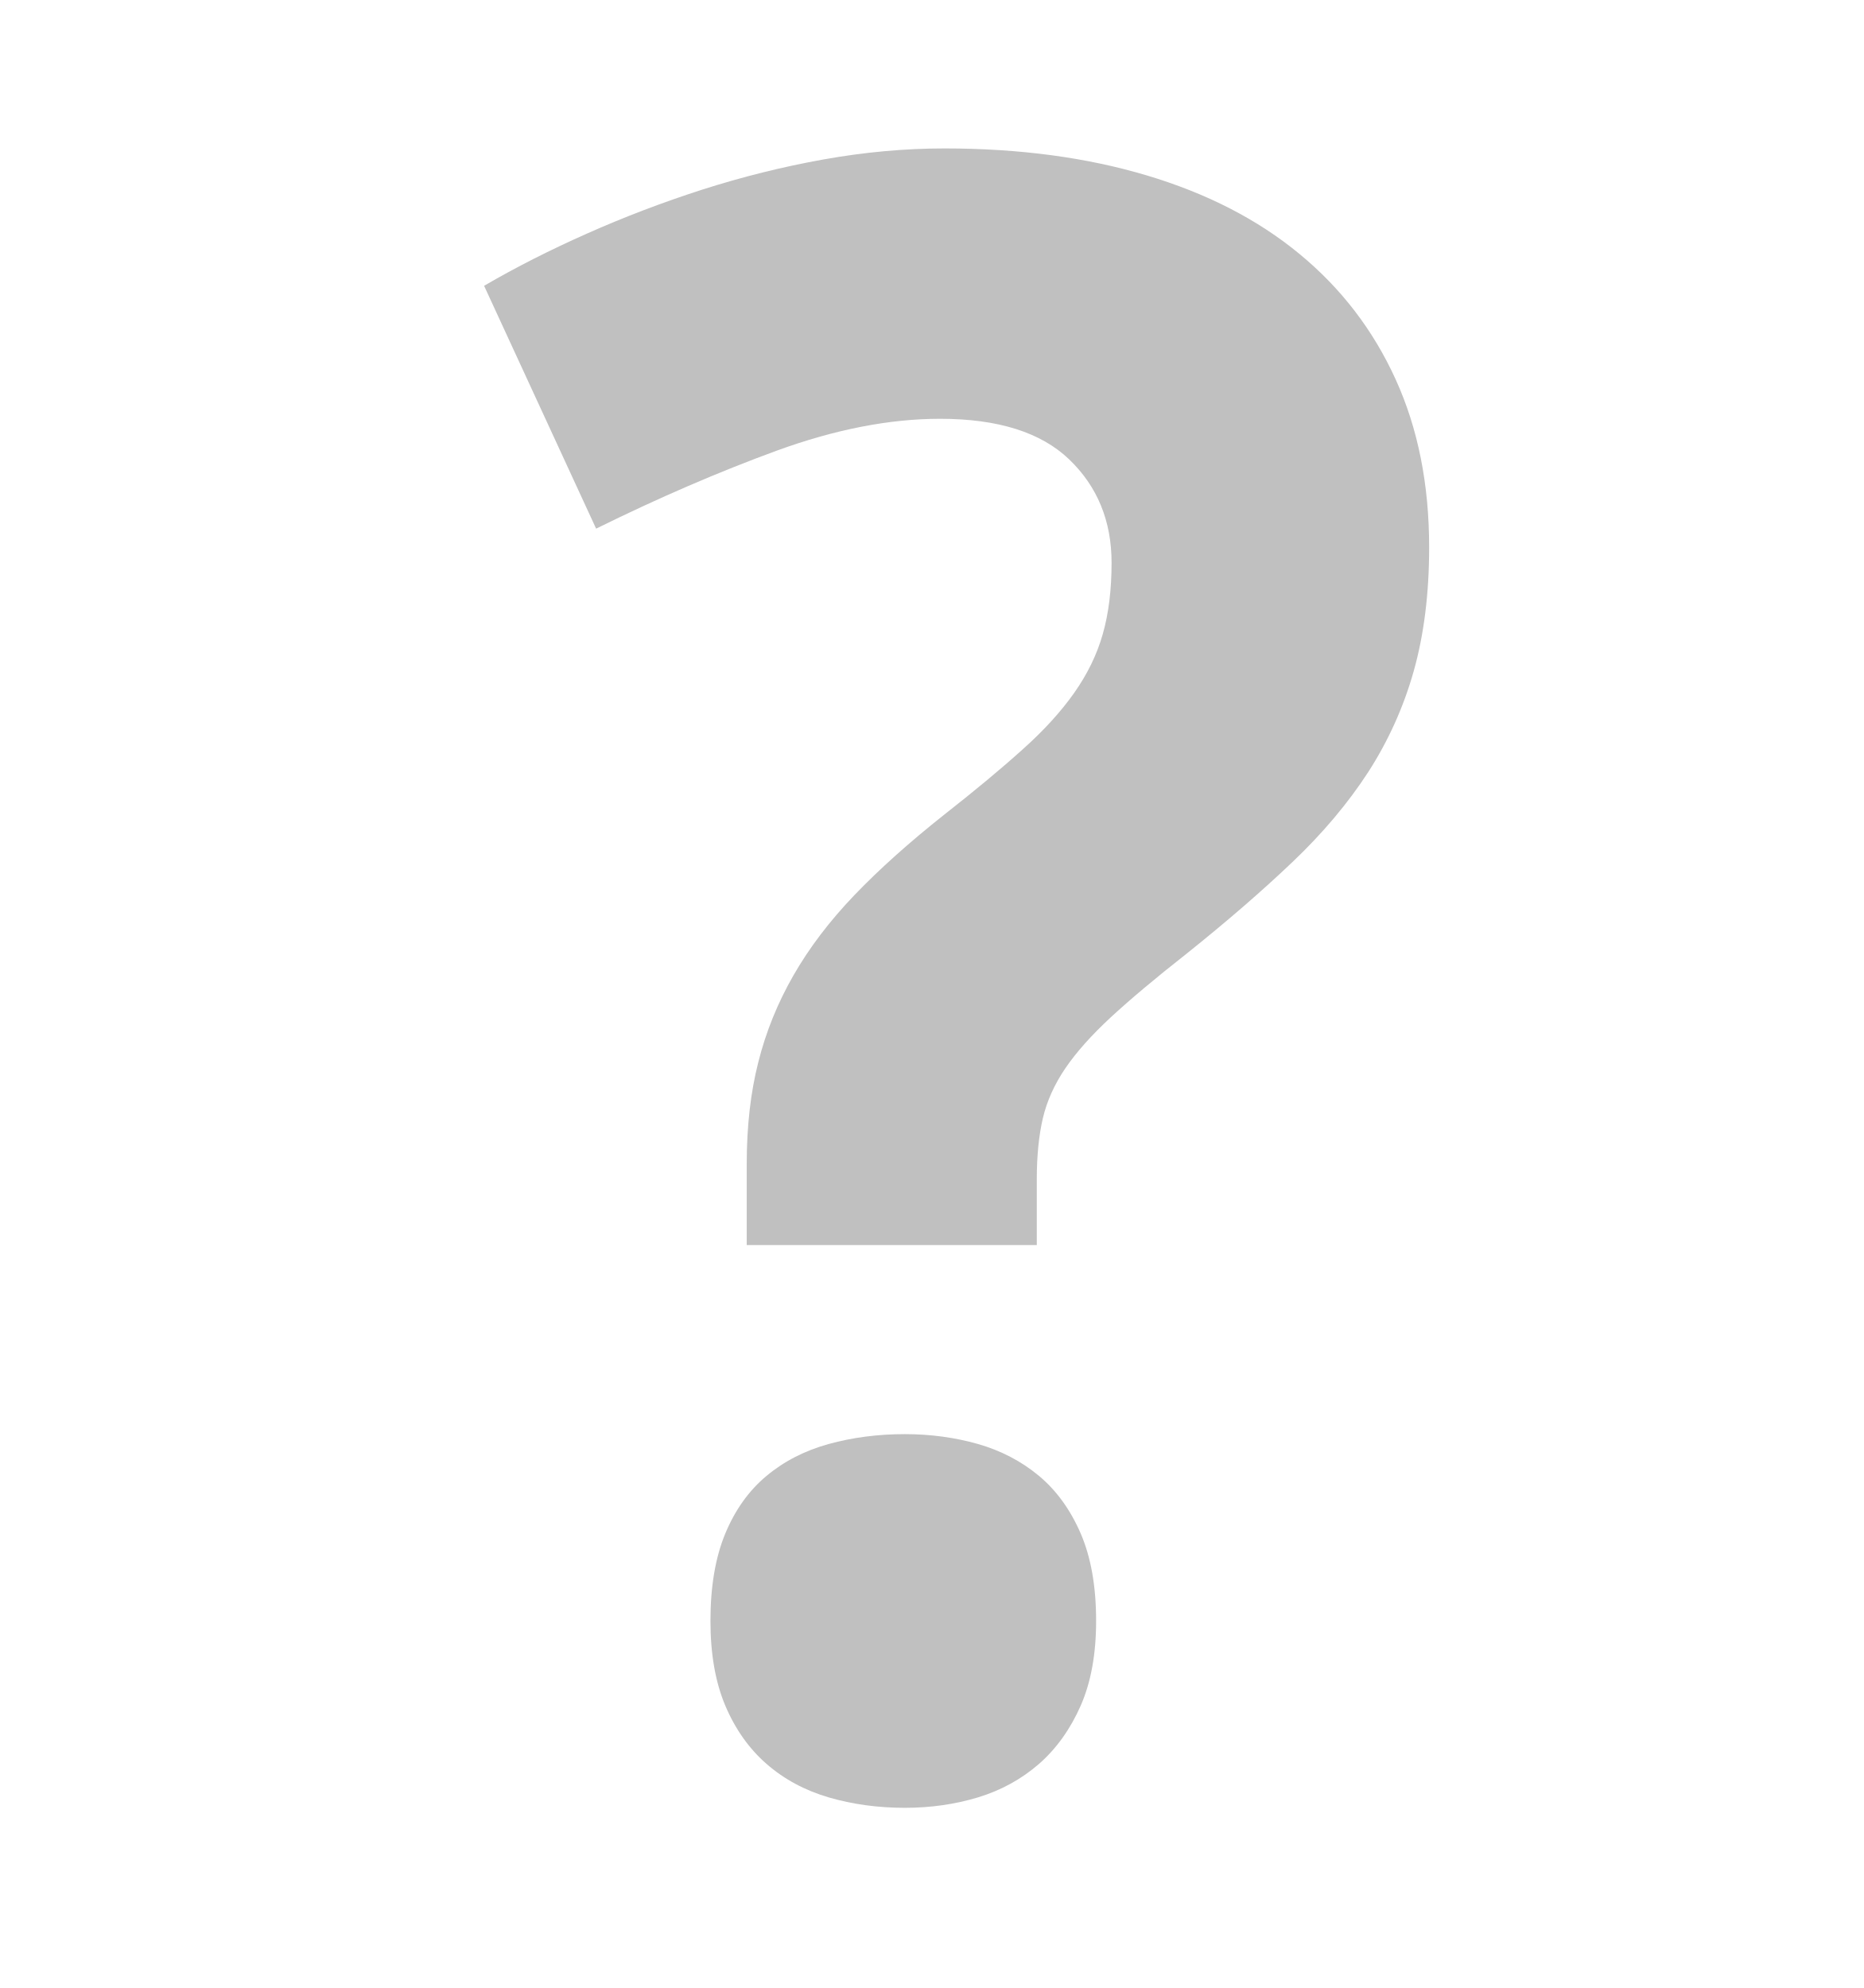
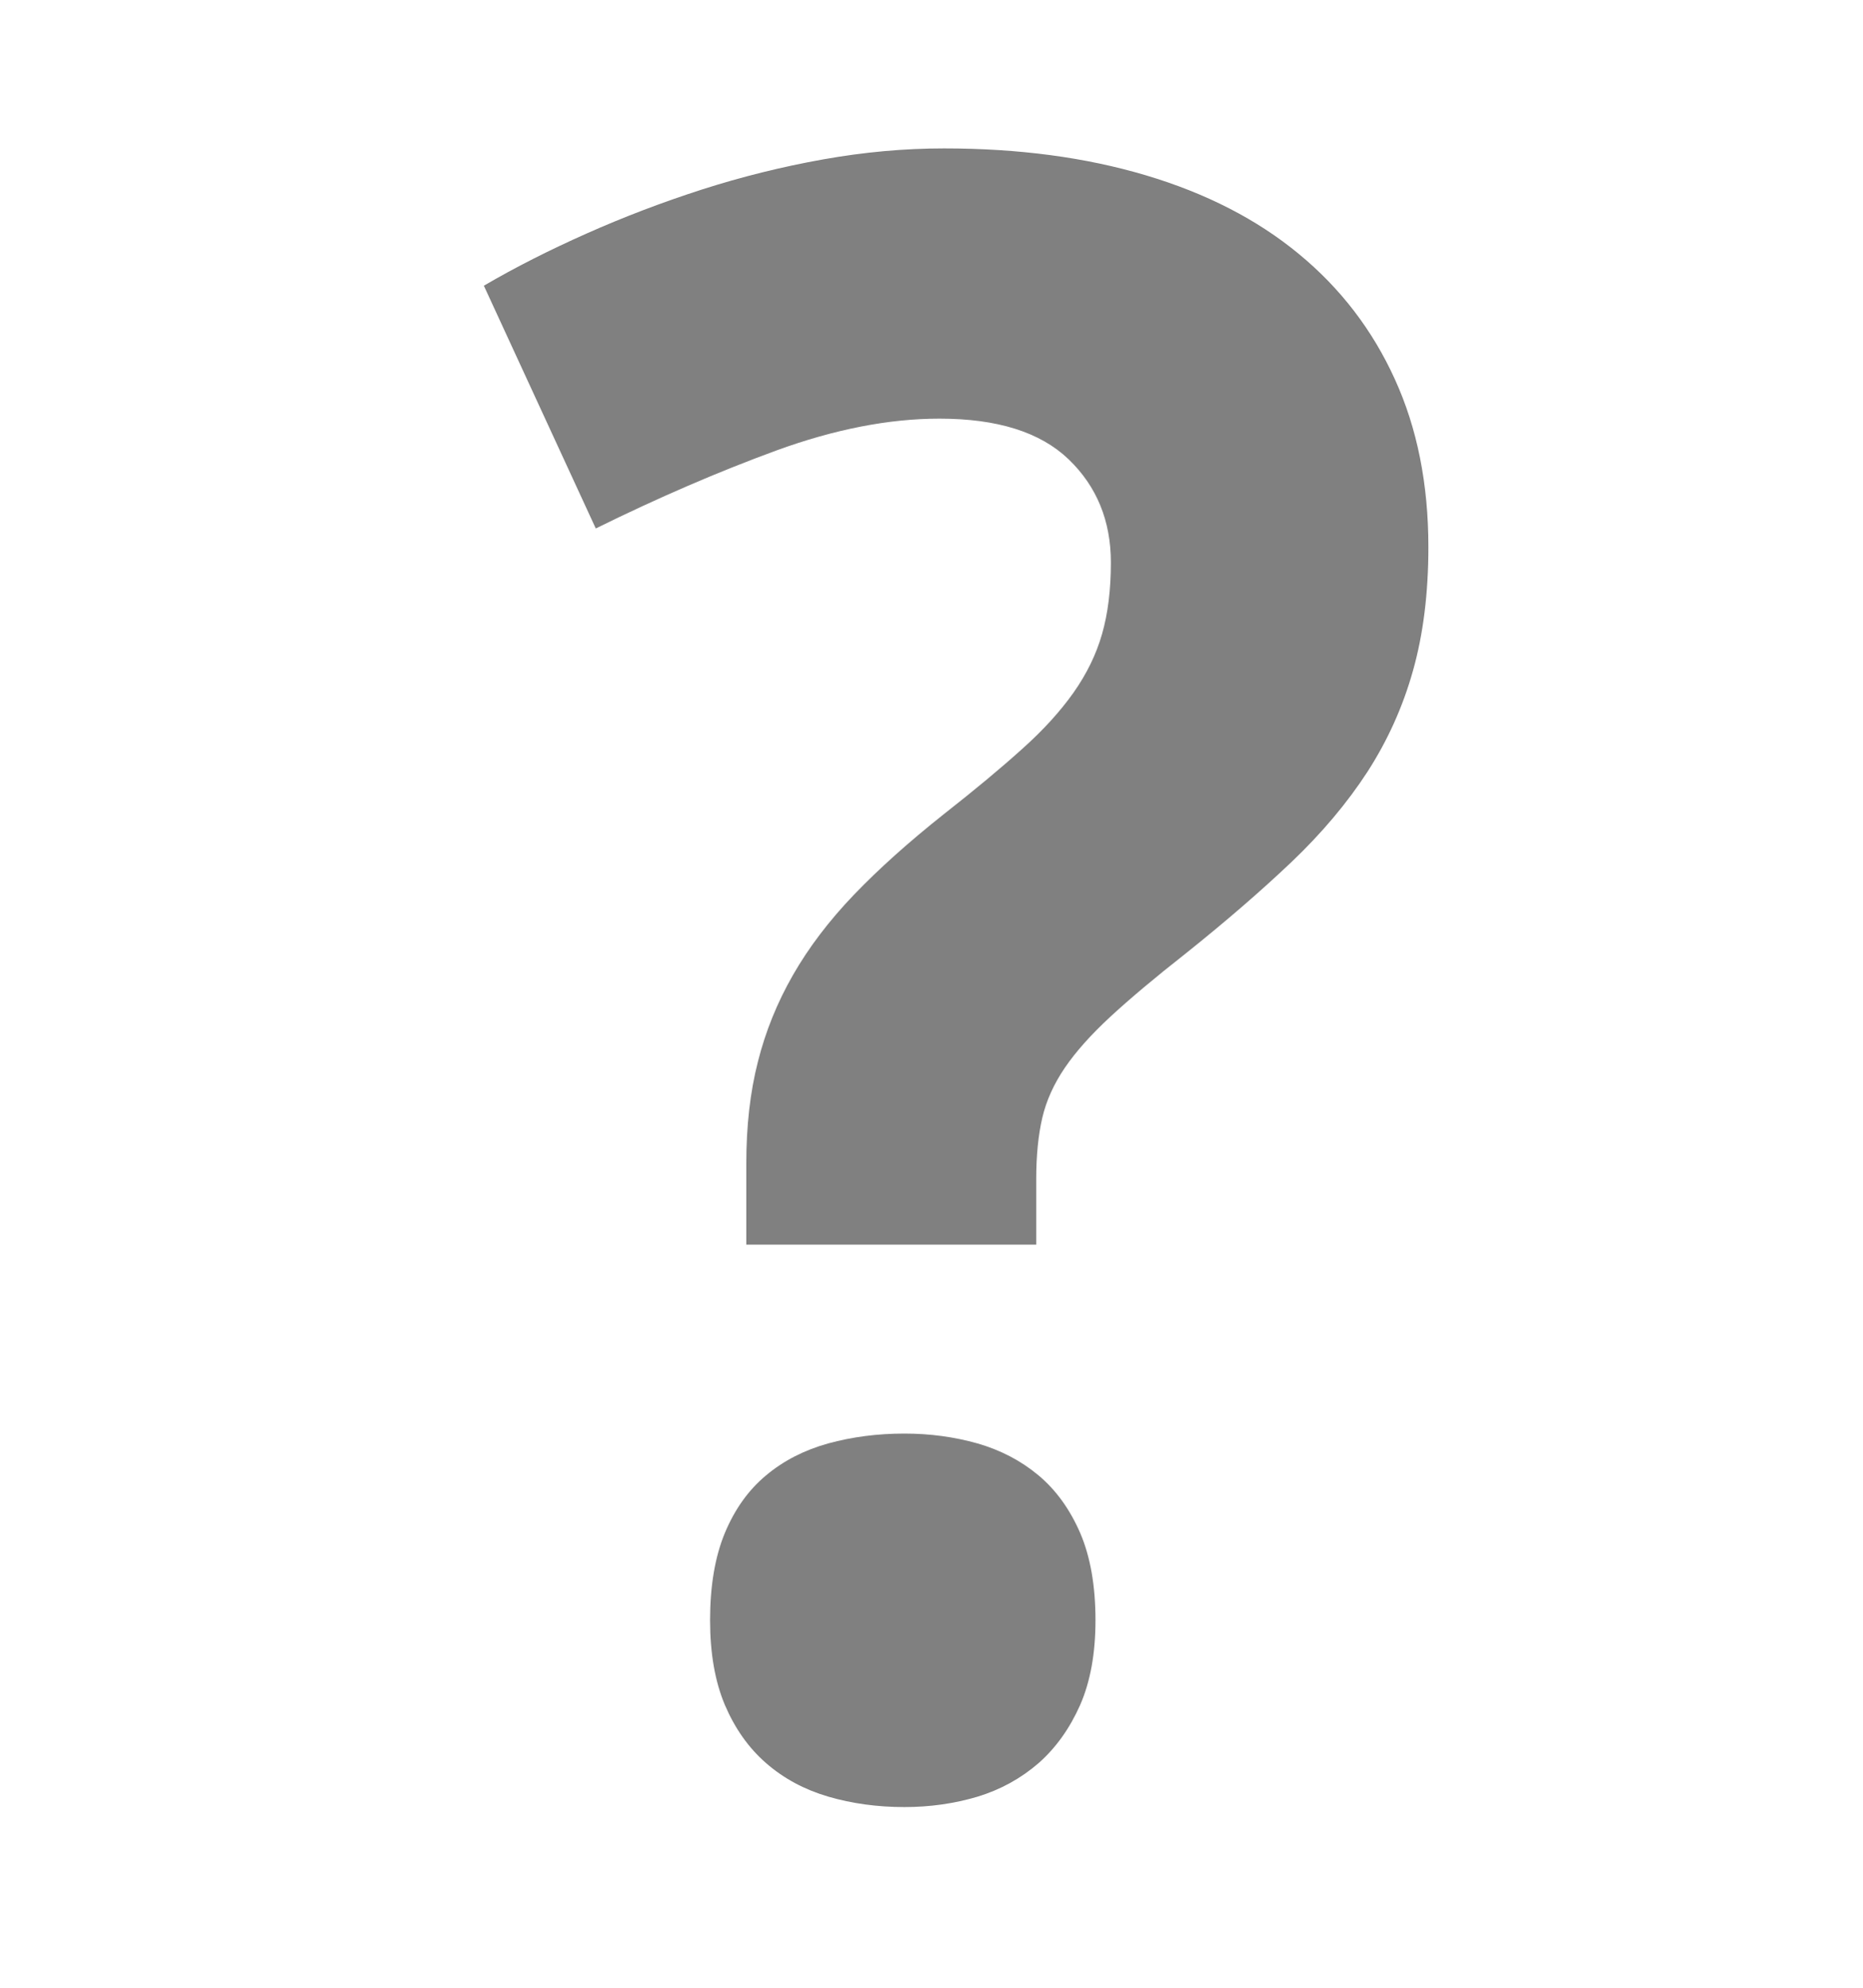
- <svg xmlns="http://www.w3.org/2000/svg" xmlns:ns1="http://www.openswatchbook.org/uri/2009/osb" height="1000" width="937.5" id="svg2" version="1.1">
+ <svg xmlns="http://www.w3.org/2000/svg" xmlns:ns1="http://www.openswatchbook.org/uri/2009/osb" height="1066.667" width="1000" id="svg2" version="1.1">
  <defs id="defs8">
    <linearGradient id="linearGradient19282" ns1:paint="solid" gradientTransform="matrix(0,0,0,0,-110542770,-6317143.7)">
      <stop style="stop-color:#666666;stop-opacity:1;" offset="0" id="stop19284" />
    </linearGradient>
    <clipPath id="clipPath980">
-       <path d="m 5.389,28.193 21.808,0 0,-24.329 -21.808,0 0,24.329 z" id="path982" />
+       <path d="M 5.389,28.193 H 27.197 V 3.864 H 5.389 Z" id="path982" />
    </clipPath>
    <clipPath id="clipPath46">
-       <path d="M 0,32 32,32 32,0 0,0 0,32 Z" id="path48" />
+       <path d="M 0,32 H 32 V 0 H 0 Z" id="path48" />
    </clipPath>
    <clipPath id="clipPath980-5">
-       <path d="m 5.389,28.193 21.808,0 0,-24.329 -21.808,0 0,24.329 z" id="path982-0" />
+       <path d="M 5.389,28.193 H 27.197 V 3.864 H 5.389 Z" id="path982-0" />
    </clipPath>
    <clipPath id="clipPath46-9">
-       <path d="M 0,32 32,32 32,0 0,0 0,32 Z" id="path48-0" />
+       <path d="M 0,32 H 32 V 0 H 0 Z" id="path48-0" />
    </clipPath>
    <clipPath id="clipPath46-8">
-       <path id="path48-9" d="M 0,32 32,32 32,0 0,0 0,32 z" />
+       <path id="path48-9" d="M 0,32 H 32 V 0 H 0 Z" />
    </clipPath>
    <clipPath id="clipPath980-6">
-       <path id="path982-8" d="m 5.389,28.193 21.808,0 0,-24.329 -21.808,0 0,24.329 z" />
+       <path id="path982-8" d="M 5.389,28.193 H 27.197 V 3.864 H 5.389 Z" />
    </clipPath>
    <clipPath id="clipPath9180" clipPathUnits="userSpaceOnUse">
-       <path transform="matrix(1.39939,0,0,1.190722,3.486295,1.057512)" d="m 87.962,52.106 a 43.981,52.026 0 1 1 -87.962,0 43.981,52.026 0 1 1 87.962,0 z" id="path9182" style="fill:#a9a9a9;fill-opacity:1;fill-rule:evenodd;stroke:none" />
+       <ellipse transform="matrix(1.39939,0,0,1.190722,3.486295,1.057512)" id="path9182" style="fill:#a9a9a9;fill-opacity:1;fill-rule:evenodd;stroke:none" cx="43.981" cy="52.106" rx="43.981" ry="52.026" />
    </clipPath>
    <clipPath id="clipPath9184" clipPathUnits="userSpaceOnUse">
-       <path transform="matrix(0.1815424,0,0,0.1544719,788.0137,700.6396)" d="m 87.962,52.106 a 43.981,52.026 0 1 1 -87.962,0 43.981,52.026 0 1 1 87.962,0 z" id="path9186" style="fill:#a9a9a9;fill-opacity:1;fill-rule:evenodd;stroke:none" />
+       <ellipse transform="matrix(0.1815424,0,0,0.1544719,788.0137,700.6396)" id="path9186" style="fill:#a9a9a9;fill-opacity:1;fill-rule:evenodd;stroke:none" cx="43.981" cy="52.106" rx="43.981" ry="52.026" />
    </clipPath>
    <clipPath id="clipPath46-7">
-       <path d="M 0,32 32,32 32,0 0,0 0,32 z" id="path48-8" />
+       <path d="M 0,32 H 32 V 0 H 0 Z" id="path48-8" />
    </clipPath>
    <clipPath id="clipPath980-58">
-       <path d="m 5.389,28.193 21.808,0 0,-24.329 -21.808,0 0,24.329 z" id="path982-7" />
+       <path d="M 5.389,28.193 H 27.197 V 3.864 H 5.389 Z" id="path982-7" />
    </clipPath>
    <clipPath id="clipPath980-9">
-       <path id="path982-06" d="m 5.389,28.193 21.808,0 0,-24.329 -21.808,0 0,24.329 z" />
+       <path id="path982-06" d="M 5.389,28.193 H 27.197 V 3.864 H 5.389 Z" />
    </clipPath>
    <clipPath id="clipPath46-8-5">
-       <path id="path48-6" d="M 0,32 32,32 32,0 0,0 0,32 z" />
+       <path id="path48-6" d="M 0,32 H 32 V 0 H 0 Z" />
    </clipPath>
    <clipPath id="clipPath980-5-2">
-       <path id="path982-0-8" d="m 5.389,28.193 21.808,0 0,-24.329 -21.808,0 0,24.329 z" />
+       <path id="path982-0-8" d="M 5.389,28.193 H 27.197 V 3.864 H 5.389 Z" />
    </clipPath>
    <clipPath id="clipPath46-9-5">
-       <path id="path48-0-7" d="M 0,32 32,32 32,0 0,0 0,32 z" />
+       <path id="path48-0-7" d="M 0,32 H 32 V 0 H 0 Z" />
    </clipPath>
    <clipPath id="clipPath46-99">
-       <path id="path48-96" d="M 0,32 32,32 32,0 0,0 0,32 z" />
+       <path id="path48-96" d="M 0,32 H 32 V 0 H 0 Z" />
    </clipPath>
    <clipPath id="clipPath980-0">
-       <path id="path982-6" d="m 5.389,28.193 21.808,0 0,-24.329 -21.808,0 0,24.329 z" />
+       <path id="path982-6" d="M 5.389,28.193 H 27.197 V 3.864 H 5.389 Z" />
    </clipPath>
    <clipPath id="clipPath46-3">
-       <path id="path48-05" d="M 0,32 32,32 32,0 0,0 0,32 z" />
+       <path id="path48-05" d="M 0,32 H 32 V 0 H 0 Z" />
    </clipPath>
    <clipPath id="clipPath980-4">
-       <path id="path982-1" d="m 5.389,28.193 21.808,0 0,-24.329 -21.808,0 0,24.329 z" />
+       <path id="path982-1" d="M 5.389,28.193 H 27.197 V 3.864 H 5.389 Z" />
    </clipPath>
    <clipPath id="clipPath980-1">
-       <path d="m 5.389,28.193 21.808,0 0,-24.329 -21.808,0 0,24.329 z" id="path982-9" />
+       <path d="M 5.389,28.193 H 27.197 V 3.864 H 5.389 Z" id="path982-9" />
    </clipPath>
    <clipPath id="clipPath46-96">
-       <path d="M 0,32 32,32 32,0 0,0 0,32 Z" id="path48-7" />
+       <path d="M 0,32 H 32 V 0 H 0 Z" id="path48-7" />
    </clipPath>
    <clipPath id="clipPath980-5-9">
-       <path d="m 5.389,28.193 21.808,0 0,-24.329 -21.808,0 0,24.329 z" id="path982-0-0" />
+       <path d="M 5.389,28.193 H 27.197 V 3.864 H 5.389 Z" id="path982-0-0" />
    </clipPath>
    <clipPath id="clipPath46-9-59">
-       <path d="M 0,32 32,32 32,0 0,0 0,32 Z" id="path48-0-76" />
+       <path d="M 0,32 H 32 V 0 H 0 Z" id="path48-0-76" />
    </clipPath>
    <clipPath id="clipPath9180-8" clipPathUnits="userSpaceOnUse">
-       <path transform="matrix(1.39939,0,0,1.190722,3.486295,1.057512)" d="m 87.962,52.106 a 43.981,52.026 0 1 1 -87.962,0 43.981,52.026 0 1 1 87.962,0 z" id="path9182-1" style="fill:#a9a9a9;fill-opacity:1;fill-rule:evenodd;stroke:none" />
+       <ellipse transform="matrix(1.39939,0,0,1.190722,3.486295,1.057512)" id="path9182-1" style="fill:#a9a9a9;fill-opacity:1;fill-rule:evenodd;stroke:none" cx="43.981" cy="52.106" rx="43.981" ry="52.026" />
    </clipPath>
    <clipPath id="clipPath9184-8" clipPathUnits="userSpaceOnUse">
-       <path transform="matrix(0.1815424,0,0,0.1544719,788.0137,700.6396)" d="m 87.962,52.106 a 43.981,52.026 0 1 1 -87.962,0 43.981,52.026 0 1 1 87.962,0 z" id="path9186-9" style="fill:#a9a9a9;fill-opacity:1;fill-rule:evenodd;stroke:none" />
+       <ellipse transform="matrix(0.1815424,0,0,0.1544719,788.0137,700.6396)" id="path9186-9" style="fill:#a9a9a9;fill-opacity:1;fill-rule:evenodd;stroke:none" cx="43.981" cy="52.106" rx="43.981" ry="52.026" />
    </clipPath>
    <clipPath id="clipPath46-2">
-       <path d="M 0,32 32,32 32,0 0,0 0,32 z" id="path48-95" />
+       <path d="M 0,32 H 32 V 0 H 0 Z" id="path48-95" />
    </clipPath>
    <clipPath id="clipPath980-46">
-       <path d="m 5.389,28.193 21.808,0 0,-24.329 -21.808,0 0,24.329 z" id="path982-2" />
+       <path d="M 5.389,28.193 H 27.197 V 3.864 H 5.389 Z" id="path982-2" />
    </clipPath>
    <clipPath id="clipPath980-9-1">
-       <path id="path982-06-7" d="m 5.389,28.193 21.808,0 0,-24.329 -21.808,0 0,24.329 z" />
+       <path id="path982-06-7" d="M 5.389,28.193 H 27.197 V 3.864 H 5.389 Z" />
    </clipPath>
    <clipPath id="clipPath46-8-1">
-       <path id="path48-6-8" d="M 0,32 32,32 32,0 0,0 0,32 z" />
+       <path id="path48-6-8" d="M 0,32 H 32 V 0 H 0 Z" />
    </clipPath>
    <clipPath id="clipPath980-5-6">
-       <path id="path982-0-80" d="m 5.389,28.193 21.808,0 0,-24.329 -21.808,0 0,24.329 z" />
+       <path id="path982-0-80" d="M 5.389,28.193 H 27.197 V 3.864 H 5.389 Z" />
    </clipPath>
    <clipPath id="clipPath46-9-7">
-       <path id="path48-0-8" d="M 0,32 32,32 32,0 0,0 0,32 z" />
+       <path id="path48-0-8" d="M 0,32 H 32 V 0 H 0 Z" />
    </clipPath>
    <clipPath id="clipPath46-6">
-       <path id="path48-08" d="M 0,32 32,32 32,0 0,0 0,32 z" />
+       <path id="path48-08" d="M 0,32 H 32 V 0 H 0 Z" />
    </clipPath>
    <clipPath id="clipPath980-8">
-       <path id="path982-70" d="m 5.389,28.193 21.808,0 0,-24.329 -21.808,0 0,24.329 z" />
+       <path id="path982-70" d="M 5.389,28.193 H 27.197 V 3.864 H 5.389 Z" />
    </clipPath>
    <clipPath id="clipPath980-85">
-       <path id="path982-84" d="m 5.389,28.193 21.808,0 0,-24.329 -21.808,0 0,24.329 z" />
+       <path id="path982-84" d="M 5.389,28.193 H 27.197 V 3.864 H 5.389 Z" />
    </clipPath>
    <clipPath id="clipPath46-37">
-       <path id="path48-1" d="M 0,32 32,32 32,0 0,0 0,32 Z" />
+       <path id="path48-1" d="M 0,32 H 32 V 0 H 0 Z" />
    </clipPath>
    <clipPath id="clipPath980-5-3">
-       <path id="path982-0-809" d="m 5.389,28.193 21.808,0 0,-24.329 -21.808,0 0,24.329 z" />
+       <path id="path982-0-809" d="M 5.389,28.193 H 27.197 V 3.864 H 5.389 Z" />
    </clipPath>
    <clipPath id="clipPath46-9-79">
-       <path id="path48-0-9" d="M 0,32 32,32 32,0 0,0 0,32 Z" />
+       <path id="path48-0-9" d="M 0,32 H 32 V 0 H 0 Z" />
    </clipPath>
    <style type="text/css" id="style2988">
    .fil0 {fill:#006C3B}
    .fil1 {fill:#77C06C}
   </style>
    <style type="text/css" id="style2988-7">
    .fil0 {fill:#006C3B}
    .fil1 {fill:#77C06C}
   </style>
  </defs>
  <style type="text/css" id="style8">
      .Border { fill: lightGray; stroke: black; stroke-width: 4; }
      .Label { font-size:24; font-family:Arial; fill:black; }
   </style>
  <style type="text/css" id="style8-7">
      .Border { fill: lightGray; stroke: black; stroke-width: 4; }
      .Label { font-size:24; font-family:Arial; fill:black; }
   </style>
  <style type="text/css" id="style8-3">
      .Border { fill: lightGray; stroke: black; stroke-width: 4; }
      .Label { font-size:24; font-family:Arial; fill:black; }
   </style>
  <style type="text/css" id="style8-6">
      .Border { fill: lightGray; stroke: black; stroke-width: 4; }
      .Label { font-size:24; font-family:Arial; fill:black; }
   </style>
  <style id="style8-1" type="text/css">
      .Border { fill: lightGray; stroke: black; stroke-width: 4; }
      .Label { font-size:24; font-family:Arial; fill:black; }
   </style>
  <style id="style8-7-0" type="text/css">
      .Border { fill: lightGray; stroke: black; stroke-width: 4; }
      .Label { font-size:24; font-family:Arial; fill:black; }
   </style>
  <style id="style8-3-2" type="text/css">
      .Border { fill: lightGray; stroke: black; stroke-width: 4; }
      .Label { font-size:24; font-family:Arial; fill:black; }
   </style>
  <style id="style8-6-7" type="text/css">
      .Border { fill: lightGray; stroke: black; stroke-width: 4; }
      .Label { font-size:24; font-family:Arial; fill:black; }
   </style>
  <style type="text/css" id="style8-66">
      .Border { fill: lightGray; stroke: black; stroke-width: 4; }
      .Label { font-size:24; font-family:Arial; fill:black; }
   </style>
  <style type="text/css" id="style8-7-9">
      .Border { fill: lightGray; stroke: black; stroke-width: 4; }
      .Label { font-size:24; font-family:Arial; fill:black; }
   </style>
  <style type="text/css" id="style8-3-6">
      .Border { fill: lightGray; stroke: black; stroke-width: 4; }
      .Label { font-size:24; font-family:Arial; fill:black; }
   </style>
  <style type="text/css" id="style8-6-1">
      .Border { fill: lightGray; stroke: black; stroke-width: 4; }
      .Label { font-size:24; font-family:Arial; fill:black; }
   </style>
  <style id="style8-1-8" type="text/css">
      .Border { fill: lightGray; stroke: black; stroke-width: 4; }
      .Label { font-size:24; font-family:Arial; fill:black; }
   </style>
  <style id="style8-7-0-5" type="text/css">
      .Border { fill: lightGray; stroke: black; stroke-width: 4; }
      .Label { font-size:24; font-family:Arial; fill:black; }
   </style>
  <style id="style8-3-2-9" type="text/css">
      .Border { fill: lightGray; stroke: black; stroke-width: 4; }
      .Label { font-size:24; font-family:Arial; fill:black; }
   </style>
  <style id="style8-6-7-6" type="text/css">
      .Border { fill: lightGray; stroke: black; stroke-width: 4; }
      .Label { font-size:24; font-family:Arial; fill:black; }
   </style>
-   <g id="g30" transform="matrix(40.10492,0,0,-40.10492,357.3607,815.3604)" style="fill:#c0c0c0;fill-opacity:1">
-     <path style="fill:#c0c0c0;fill-opacity:1;fill-rule:nonzero;stroke:none" id="path32" d="m 0,0 c 0,0.432 0.062,0.797 0.186,1.096 0.124,0.298 0.296,0.539 0.517,0.723 0.22,0.184 0.48,0.317 0.779,0.4 0.298,0.082 0.617,0.124 0.957,0.124 0.322,0 0.628,-0.042 0.917,-0.124 C 3.645,2.136 3.9,2.003 4.121,1.819 4.341,1.635 4.515,1.394 4.644,1.096 4.773,0.797 4.837,0.432 4.837,0 4.837,-0.414 4.773,-0.768 4.644,-1.062 4.515,-1.355 4.341,-1.6 4.121,-1.793 3.9,-1.985 3.645,-2.125 3.356,-2.213 3.067,-2.3 2.761,-2.344 2.439,-2.344 2.099,-2.344 1.78,-2.3 1.482,-2.213 1.183,-2.125 0.923,-1.985 0.703,-1.793 0.482,-1.6 0.31,-1.355 0.186,-1.062 0.062,-0.768 0,-0.414 0,0 m 0.455,4.714 0,1.019 c 0,0.469 0.048,0.894 0.145,1.275 0.096,0.382 0.243,0.744 0.441,1.089 0.197,0.344 0.452,0.68 0.764,1.006 0.313,0.326 0.69,0.664 1.131,1.013 0.386,0.303 0.712,0.574 0.978,0.814 0.267,0.238 0.482,0.475 0.648,0.71 0.165,0.234 0.285,0.479 0.358,0.736 0.074,0.258 0.111,0.557 0.111,0.896 0,0.524 -0.178,0.957 -0.531,1.296 -0.354,0.34 -0.894,0.51 -1.62,0.51 -0.633,0 -1.316,-0.133 -2.047,-0.399 C 0.104,14.412 -0.653,14.086 -1.434,13.7 l -1.405,3.046 c 0.394,0.23 0.824,0.448 1.288,0.654 0.465,0.207 0.947,0.391 1.447,0.552 0.501,0.16 1.009,0.287 1.523,0.379 0.515,0.092 1.02,0.138 1.517,0.138 0.937,0 1.782,-0.113 2.535,-0.338 0.754,-0.225 1.393,-0.553 1.916,-0.985 0.525,-0.432 0.926,-0.957 1.206,-1.572 0.281,-0.616 0.421,-1.318 0.421,-2.108 0,-0.579 -0.065,-1.096 -0.193,-1.551 C 8.693,11.46 8.501,11.037 8.25,10.647 7.996,10.256 7.679,9.879 7.298,9.517 6.917,9.154 6.473,8.77 5.968,8.366 5.582,8.063 5.267,7.798 5.023,7.573 4.78,7.348 4.589,7.134 4.452,6.933 4.314,6.73 4.22,6.521 4.169,6.305 4.119,6.09 4.093,5.835 4.093,5.541 l 0,-0.827 -3.638,0 z" />
+   <g id="g30" transform="matrix(40.10492,0,0,-40.10492,381.1848,869.7177)" style="fill:#808080;fill-opacity:1">
+     <path style="fill:#808080;fill-opacity:1;fill-rule:nonzero;stroke:none;stroke-width:1.067" id="path32" d="M 0,0 C 0,0.461 0.066,0.85 0.198,1.169 0.331,1.487 0.514,1.744 0.75,1.94 0.985,2.137 1.262,2.278 1.581,2.367 1.899,2.454 2.239,2.499 2.602,2.499 2.945,2.499 3.271,2.454 3.58,2.367 3.888,2.278 4.16,2.137 4.396,1.94 4.63,1.744 4.816,1.487 4.954,1.169 5.091,0.85 5.159,0.461 5.159,0 5.159,-0.442 5.091,-0.819 4.954,-1.133 4.816,-1.445 4.63,-1.707 4.396,-1.913 4.16,-2.117 3.888,-2.267 3.58,-2.361 3.271,-2.453 2.945,-2.5 2.602,-2.5 c -0.363,0 -0.703,0.047 -1.021,0.14 -0.319,0.094 -0.596,0.243 -0.831,0.448 C 0.514,-1.707 0.331,-1.445 0.198,-1.133 0.066,-0.819 0,-0.442 0,0 M 0.485,5.028 V 6.115 c 0,0.5 0.051,0.954 0.155,1.36 0.102,0.407 0.259,0.794 0.47,1.162 0.21,0.367 0.482,0.725 0.815,1.073 0.334,0.348 0.736,0.708 1.206,1.081 0.412,0.323 0.759,0.612 1.043,0.868 0.285,0.254 0.514,0.507 0.691,0.757 0.176,0.25 0.304,0.511 0.382,0.785 0.079,0.275 0.118,0.594 0.118,0.956 0,0.559 -0.19,1.021 -0.566,1.382 -0.378,0.363 -0.954,0.544 -1.728,0.544 -0.675,0 -1.404,-0.142 -2.183,-0.426 -0.778,-0.285 -1.585,-0.633 -2.418,-1.044 L -3.028,17.862 C -2.608,18.108 -2.149,18.34 -1.654,18.56 c 0.496,0.221 1.01,0.417 1.543,0.589 0.534,0.171 1.076,0.306 1.625,0.404 0.549,0.098 1.088,0.147 1.618,0.147 0.999,0 1.901,-0.121 2.704,-0.361 0.804,-0.24 1.486,-0.59 2.044,-1.051 0.56,-0.461 0.988,-1.021 1.286,-1.677 C 9.466,15.955 9.615,15.206 9.615,14.364 c 0,-0.618 -0.069,-1.169 -0.206,-1.654 C 9.273,12.224 9.068,11.773 8.8,11.357 8.529,10.94 8.191,10.538 7.785,10.151 7.378,9.764 6.905,9.355 6.366,8.924 5.954,8.601 5.618,8.318 5.358,8.078 5.099,7.838 4.895,7.61 4.749,7.395 4.602,7.179 4.501,6.956 4.447,6.725 4.394,6.496 4.366,6.224 4.366,5.91 V 5.028 Z" />
  </g>
</svg>
